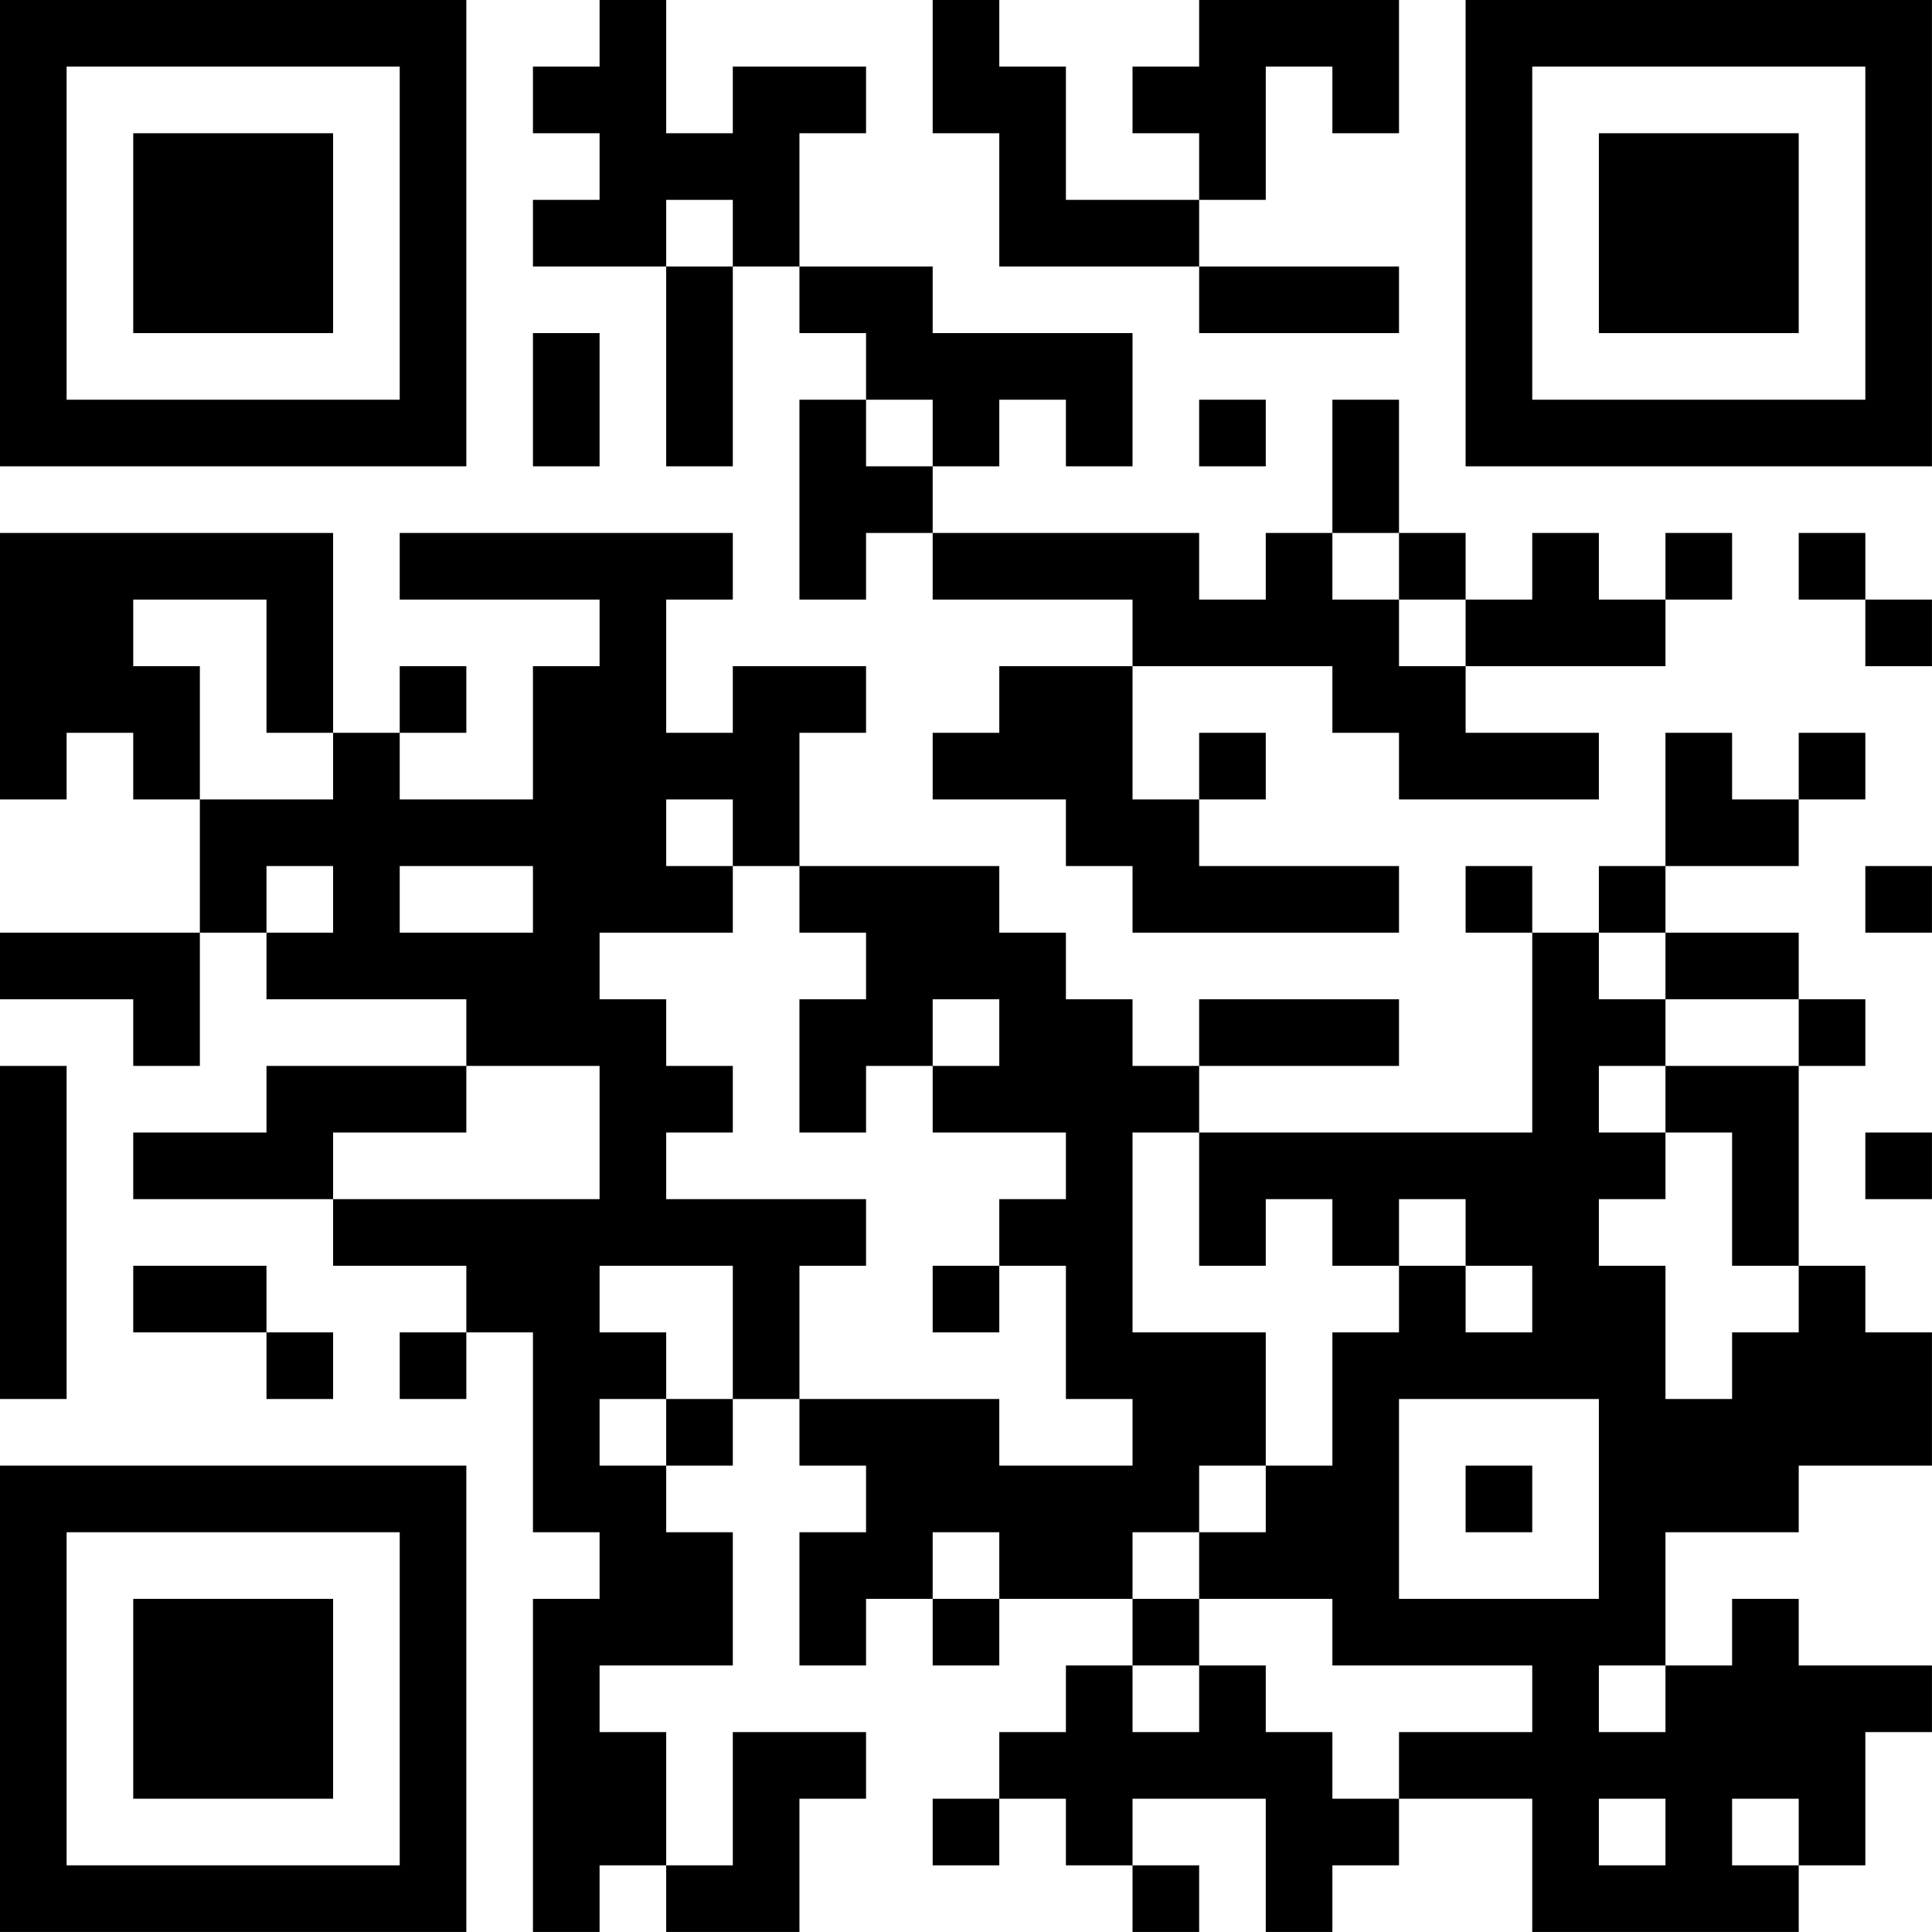
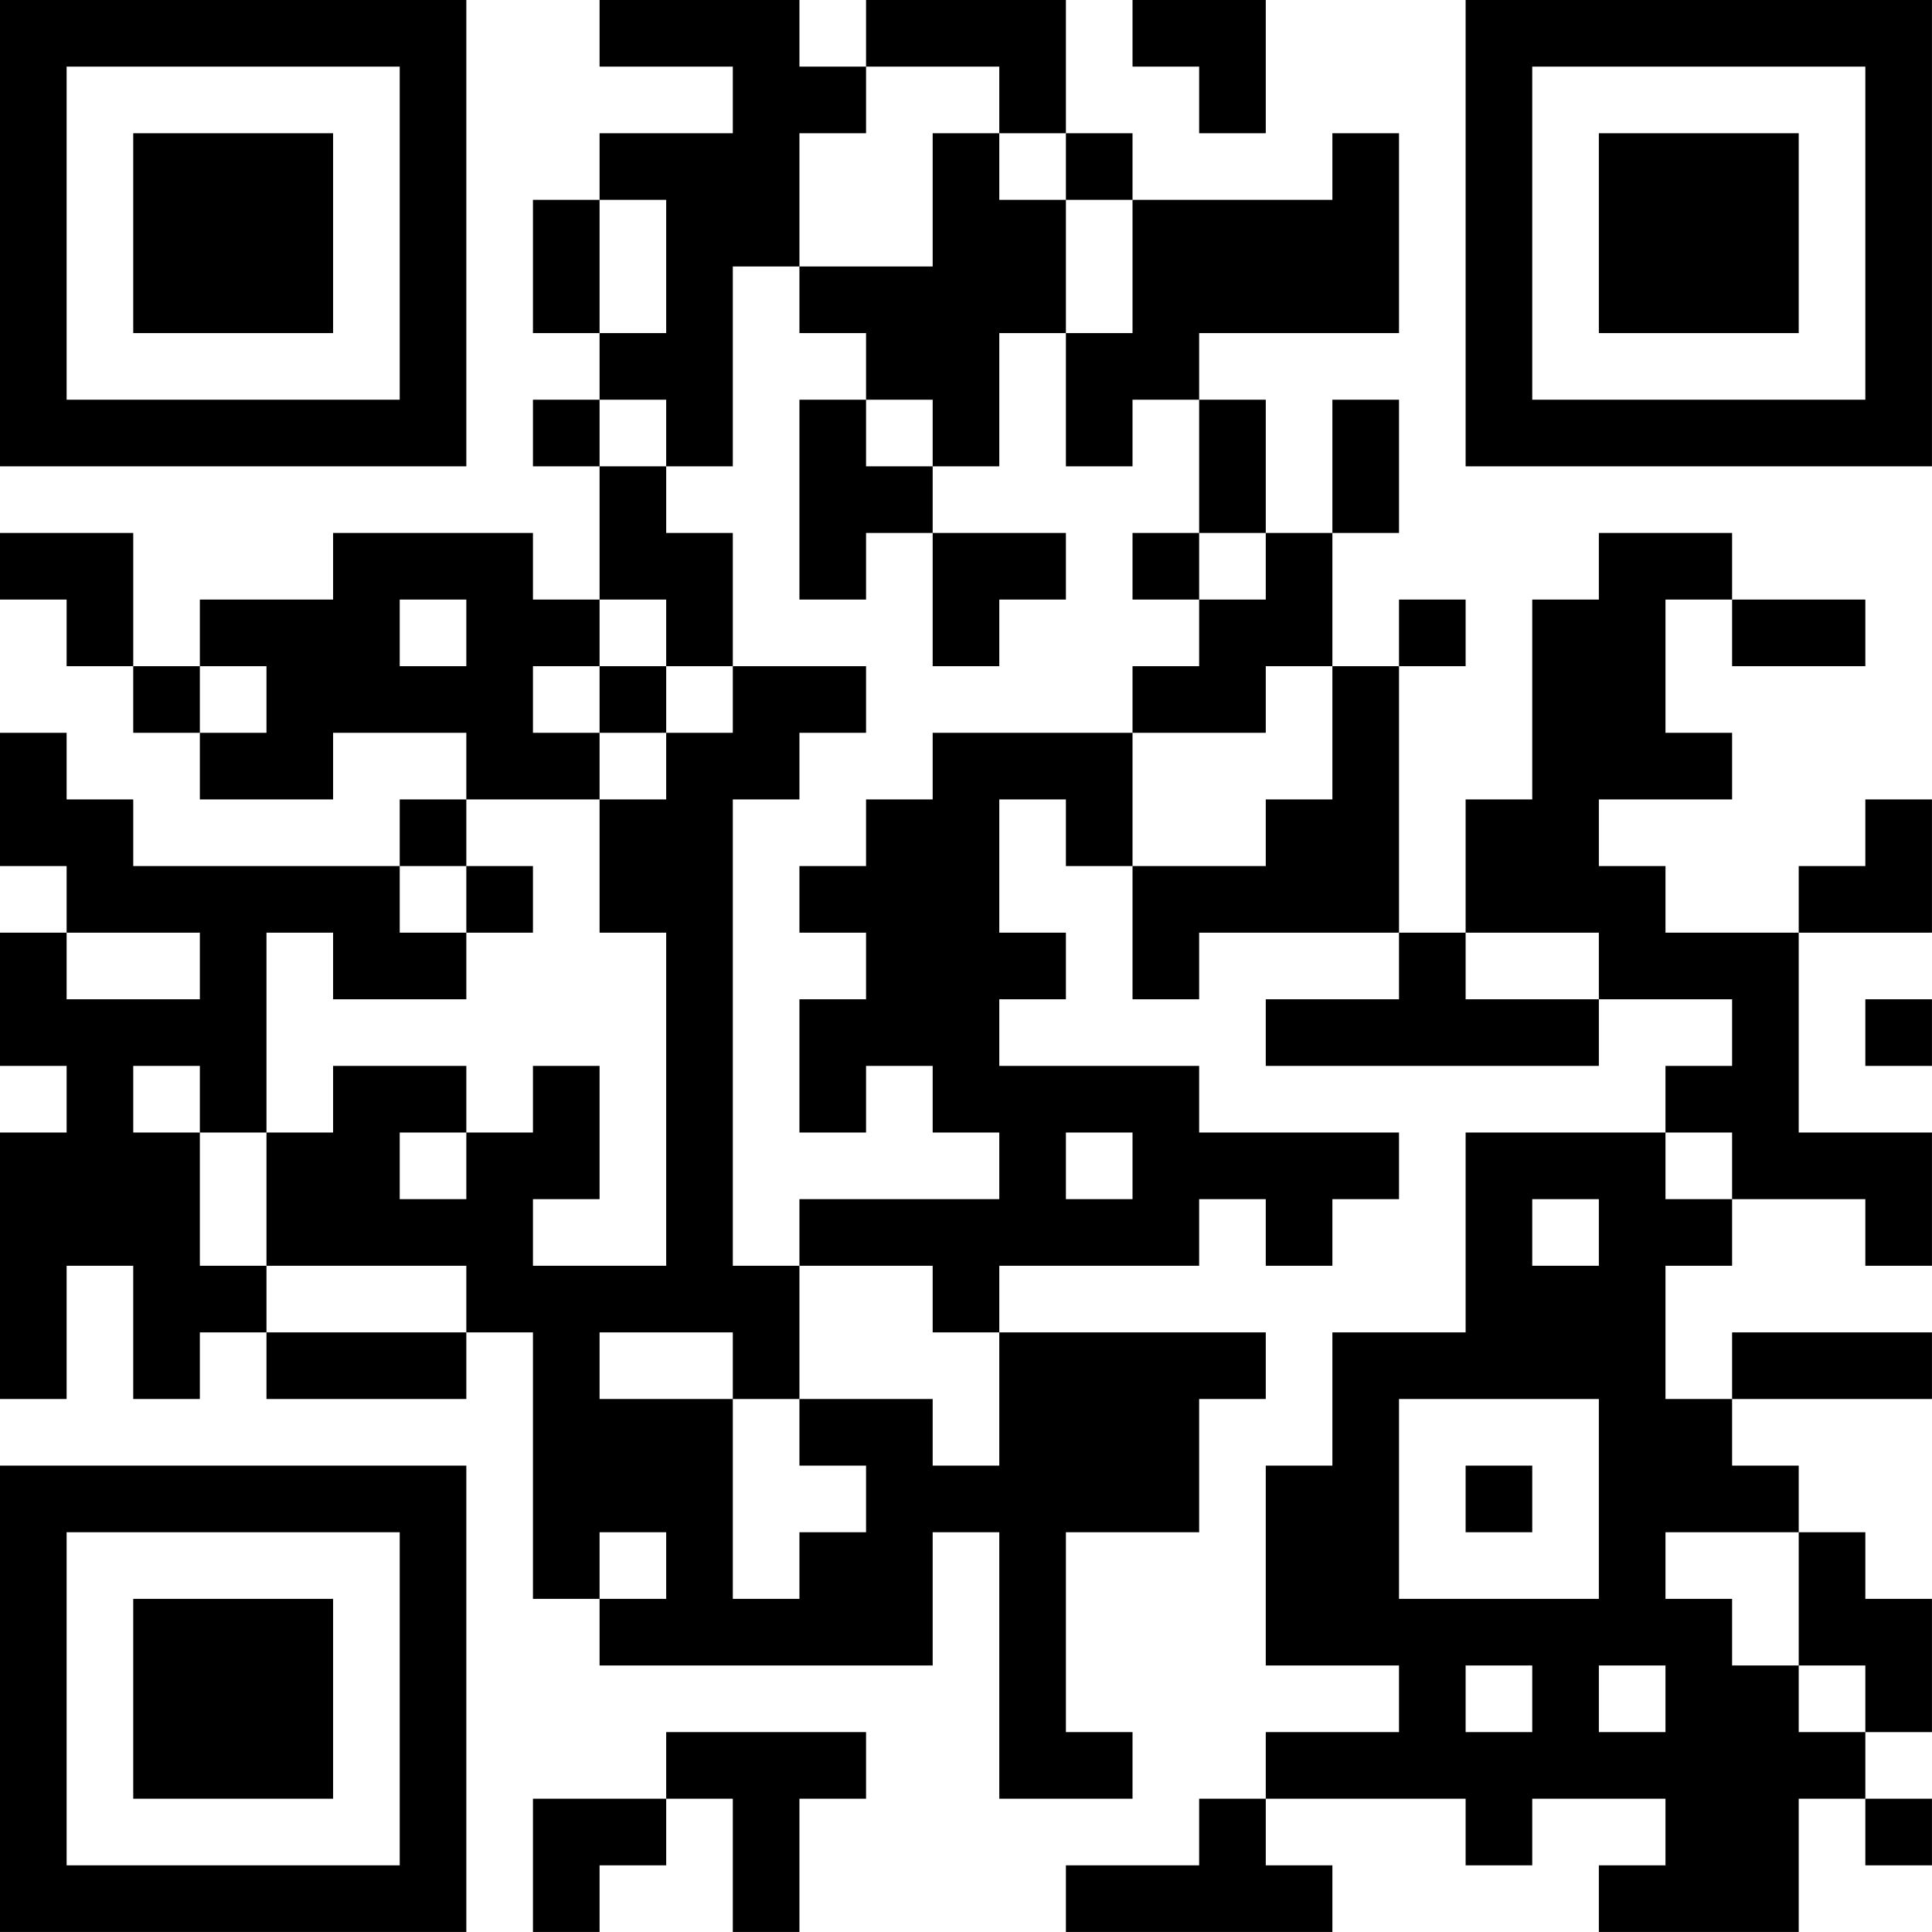
<svg xmlns="http://www.w3.org/2000/svg" version="1.1" width="500" height="500" viewBox="0 0 500 500">
  <rect x="0" y="0" width="500" height="500" fill="#ffffff" />
  <g transform="scale(17.241)">
    <g transform="translate(0,0)">
-       <path fill-rule="evenodd" d="M9 0L9 1L8 1L8 2L9 2L9 3L8 3L8 4L10 4L10 7L11 7L11 4L12 4L12 5L13 5L13 6L12 6L12 9L13 9L13 8L14 8L14 9L17 9L17 10L15 10L15 11L14 11L14 12L16 12L16 13L17 13L17 14L21 14L21 13L18 13L18 12L19 12L19 11L18 11L18 12L17 12L17 10L20 10L20 11L21 11L21 12L24 12L24 11L22 11L22 10L25 10L25 9L26 9L26 8L25 8L25 9L24 9L24 8L23 8L23 9L22 9L22 8L21 8L21 6L20 6L20 8L19 8L19 9L18 9L18 8L14 8L14 7L15 7L15 6L16 6L16 7L17 7L17 5L14 5L14 4L12 4L12 2L13 2L13 1L11 1L11 2L10 2L10 0ZM14 0L14 2L15 2L15 4L18 4L18 5L21 5L21 4L18 4L18 3L19 3L19 1L20 1L20 2L21 2L21 0L18 0L18 1L17 1L17 2L18 2L18 3L16 3L16 1L15 1L15 0ZM10 3L10 4L11 4L11 3ZM8 5L8 7L9 7L9 5ZM13 6L13 7L14 7L14 6ZM18 6L18 7L19 7L19 6ZM0 8L0 12L1 12L1 11L2 11L2 12L3 12L3 14L0 14L0 15L2 15L2 16L3 16L3 14L4 14L4 15L7 15L7 16L4 16L4 17L2 17L2 18L5 18L5 19L7 19L7 20L6 20L6 21L7 21L7 20L8 20L8 23L9 23L9 24L8 24L8 29L9 29L9 28L10 28L10 29L12 29L12 27L13 27L13 26L11 26L11 28L10 28L10 26L9 26L9 25L11 25L11 23L10 23L10 22L11 22L11 21L12 21L12 22L13 22L13 23L12 23L12 25L13 25L13 24L14 24L14 25L15 25L15 24L17 24L17 25L16 25L16 26L15 26L15 27L14 27L14 28L15 28L15 27L16 27L16 28L17 28L17 29L18 29L18 28L17 28L17 27L19 27L19 29L20 29L20 28L21 28L21 27L23 27L23 29L27 29L27 28L28 28L28 26L29 26L29 25L27 25L27 24L26 24L26 25L25 25L25 23L27 23L27 22L29 22L29 20L28 20L28 19L27 19L27 16L28 16L28 15L27 15L27 14L25 14L25 13L27 13L27 12L28 12L28 11L27 11L27 12L26 12L26 11L25 11L25 13L24 13L24 14L23 14L23 13L22 13L22 14L23 14L23 17L18 17L18 16L21 16L21 15L18 15L18 16L17 16L17 15L16 15L16 14L15 14L15 13L12 13L12 11L13 11L13 10L11 10L11 11L10 11L10 9L11 9L11 8L6 8L6 9L9 9L9 10L8 10L8 12L6 12L6 11L7 11L7 10L6 10L6 11L5 11L5 8ZM20 8L20 9L21 9L21 10L22 10L22 9L21 9L21 8ZM27 8L27 9L28 9L28 10L29 10L29 9L28 9L28 8ZM2 9L2 10L3 10L3 12L5 12L5 11L4 11L4 9ZM10 12L10 13L11 13L11 14L9 14L9 15L10 15L10 16L11 16L11 17L10 17L10 18L13 18L13 19L12 19L12 21L15 21L15 22L17 22L17 21L16 21L16 19L15 19L15 18L16 18L16 17L14 17L14 16L15 16L15 15L14 15L14 16L13 16L13 17L12 17L12 15L13 15L13 14L12 14L12 13L11 13L11 12ZM4 13L4 14L5 14L5 13ZM6 13L6 14L8 14L8 13ZM28 13L28 14L29 14L29 13ZM24 14L24 15L25 15L25 16L24 16L24 17L25 17L25 18L24 18L24 19L25 19L25 21L26 21L26 20L27 20L27 19L26 19L26 17L25 17L25 16L27 16L27 15L25 15L25 14ZM0 16L0 21L1 21L1 16ZM7 16L7 17L5 17L5 18L9 18L9 16ZM17 17L17 20L19 20L19 22L18 22L18 23L17 23L17 24L18 24L18 25L17 25L17 26L18 26L18 25L19 25L19 26L20 26L20 27L21 27L21 26L23 26L23 25L20 25L20 24L18 24L18 23L19 23L19 22L20 22L20 20L21 20L21 19L22 19L22 20L23 20L23 19L22 19L22 18L21 18L21 19L20 19L20 18L19 18L19 19L18 19L18 17ZM28 17L28 18L29 18L29 17ZM2 19L2 20L4 20L4 21L5 21L5 20L4 20L4 19ZM9 19L9 20L10 20L10 21L9 21L9 22L10 22L10 21L11 21L11 19ZM14 19L14 20L15 20L15 19ZM21 21L21 24L24 24L24 21ZM22 22L22 23L23 23L23 22ZM14 23L14 24L15 24L15 23ZM24 25L24 26L25 26L25 25ZM24 27L24 28L25 28L25 27ZM26 27L26 28L27 28L27 27ZM0 0L0 7L7 7L7 0ZM1 1L1 6L6 6L6 1ZM2 2L2 5L5 5L5 2ZM22 0L22 7L29 7L29 0ZM23 1L23 6L28 6L28 1ZM24 2L24 5L27 5L27 2ZM0 22L0 29L7 29L7 22ZM1 23L1 28L6 28L6 23ZM2 24L2 27L5 27L5 24Z" fill="#000000" />
+       <path fill-rule="evenodd" d="M9 0L9 1L11 1L11 2L9 2L9 3L8 3L8 5L9 5L9 6L8 6L8 7L9 7L9 9L8 9L8 8L5 8L5 9L3 9L3 10L2 10L2 8L0 8L0 9L1 9L1 10L2 10L2 11L3 11L3 12L5 12L5 11L7 11L7 12L6 12L6 13L2 13L2 12L1 12L1 11L0 11L0 13L1 13L1 14L0 14L0 16L1 16L1 17L0 17L0 21L1 21L1 19L2 19L2 21L3 21L3 20L4 20L4 21L7 21L7 20L8 20L8 24L9 24L9 25L14 25L14 23L15 23L15 27L17 27L17 26L16 26L16 23L18 23L18 21L19 21L19 20L15 20L15 19L18 19L18 18L19 18L19 19L20 19L20 18L21 18L21 17L18 17L18 16L15 16L15 15L16 15L16 14L15 14L15 12L16 12L16 13L17 13L17 15L18 15L18 14L21 14L21 15L19 15L19 16L24 16L24 15L26 15L26 16L25 16L25 17L22 17L22 20L20 20L20 22L19 22L19 25L21 25L21 26L19 26L19 27L18 27L18 28L16 28L16 29L20 29L20 28L19 28L19 27L22 27L22 28L23 28L23 27L25 27L25 28L24 28L24 29L27 29L27 27L28 27L28 28L29 28L29 27L28 27L28 26L29 26L29 24L28 24L28 23L27 23L27 22L26 22L26 21L29 21L29 20L26 20L26 21L25 21L25 19L26 19L26 18L28 18L28 19L29 19L29 17L27 17L27 14L29 14L29 12L28 12L28 13L27 13L27 14L25 14L25 13L24 13L24 12L26 12L26 11L25 11L25 9L26 9L26 10L28 10L28 9L26 9L26 8L24 8L24 9L23 9L23 12L22 12L22 14L21 14L21 10L22 10L22 9L21 9L21 10L20 10L20 8L21 8L21 6L20 6L20 8L19 8L19 6L18 6L18 5L21 5L21 2L20 2L20 3L17 3L17 2L16 2L16 0L13 0L13 1L12 1L12 0ZM17 0L17 1L18 1L18 2L19 2L19 0ZM13 1L13 2L12 2L12 4L11 4L11 7L10 7L10 6L9 6L9 7L10 7L10 8L11 8L11 10L10 10L10 9L9 9L9 10L8 10L8 11L9 11L9 12L7 12L7 13L6 13L6 14L7 14L7 15L5 15L5 14L4 14L4 17L3 17L3 16L2 16L2 17L3 17L3 19L4 19L4 20L7 20L7 19L4 19L4 17L5 17L5 16L7 16L7 17L6 17L6 18L7 18L7 17L8 17L8 16L9 16L9 18L8 18L8 19L10 19L10 14L9 14L9 12L10 12L10 11L11 11L11 10L13 10L13 11L12 11L12 12L11 12L11 19L12 19L12 21L11 21L11 20L9 20L9 21L11 21L11 24L12 24L12 23L13 23L13 22L12 22L12 21L14 21L14 22L15 22L15 20L14 20L14 19L12 19L12 18L15 18L15 17L14 17L14 16L13 16L13 17L12 17L12 15L13 15L13 14L12 14L12 13L13 13L13 12L14 12L14 11L17 11L17 13L19 13L19 12L20 12L20 10L19 10L19 11L17 11L17 10L18 10L18 9L19 9L19 8L18 8L18 6L17 6L17 7L16 7L16 5L17 5L17 3L16 3L16 2L15 2L15 1ZM14 2L14 4L12 4L12 5L13 5L13 6L12 6L12 9L13 9L13 8L14 8L14 10L15 10L15 9L16 9L16 8L14 8L14 7L15 7L15 5L16 5L16 3L15 3L15 2ZM9 3L9 5L10 5L10 3ZM13 6L13 7L14 7L14 6ZM17 8L17 9L18 9L18 8ZM6 9L6 10L7 10L7 9ZM3 10L3 11L4 11L4 10ZM9 10L9 11L10 11L10 10ZM7 13L7 14L8 14L8 13ZM1 14L1 15L3 15L3 14ZM22 14L22 15L24 15L24 14ZM28 15L28 16L29 16L29 15ZM16 17L16 18L17 18L17 17ZM25 17L25 18L26 18L26 17ZM23 18L23 19L24 19L24 18ZM21 21L21 24L24 24L24 21ZM22 22L22 23L23 23L23 22ZM9 23L9 24L10 24L10 23ZM25 23L25 24L26 24L26 25L27 25L27 26L28 26L28 25L27 25L27 23ZM22 25L22 26L23 26L23 25ZM24 25L24 26L25 26L25 25ZM10 26L10 27L8 27L8 29L9 29L9 28L10 28L10 27L11 27L11 29L12 29L12 27L13 27L13 26ZM0 0L0 7L7 7L7 0ZM1 1L1 6L6 6L6 1ZM2 2L2 5L5 5L5 2ZM22 0L22 7L29 7L29 0ZM23 1L23 6L28 6L28 1ZM24 2L24 5L27 5L27 2ZM0 22L0 29L7 29L7 22ZM1 23L1 28L6 28L6 23ZM2 24L2 27L5 27L5 24Z" fill="#000000" />
    </g>
  </g>
</svg>
